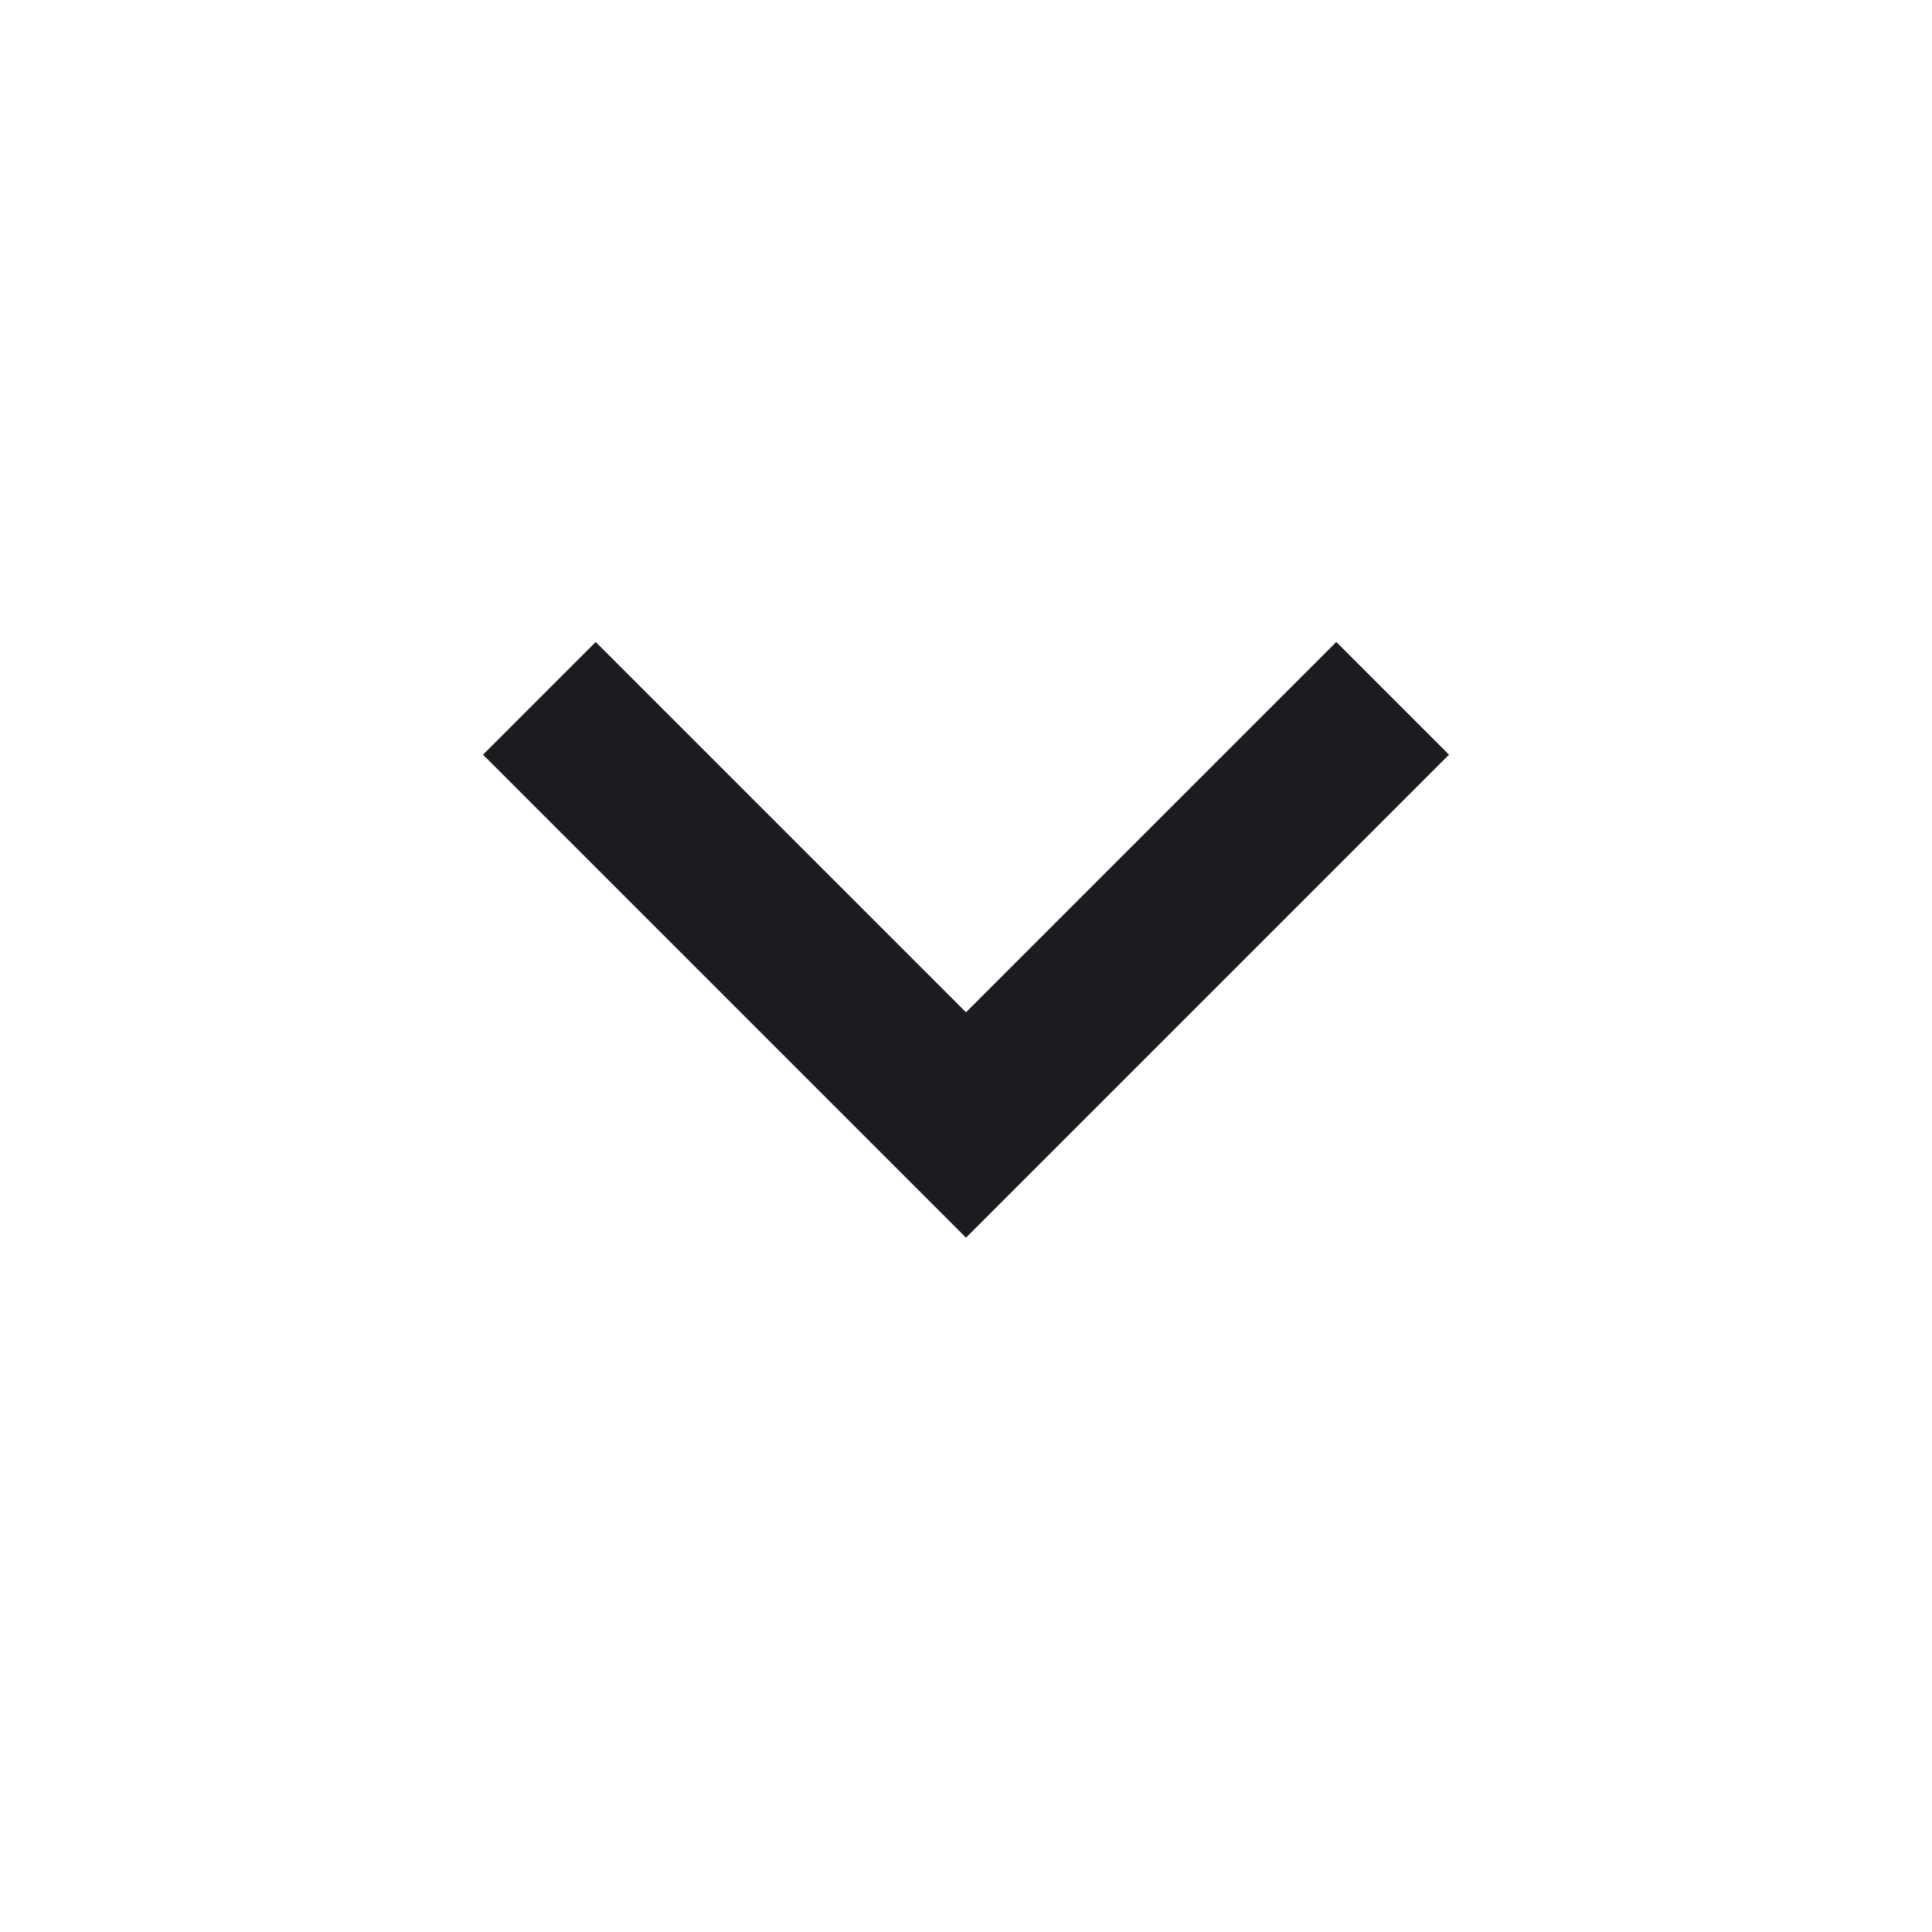
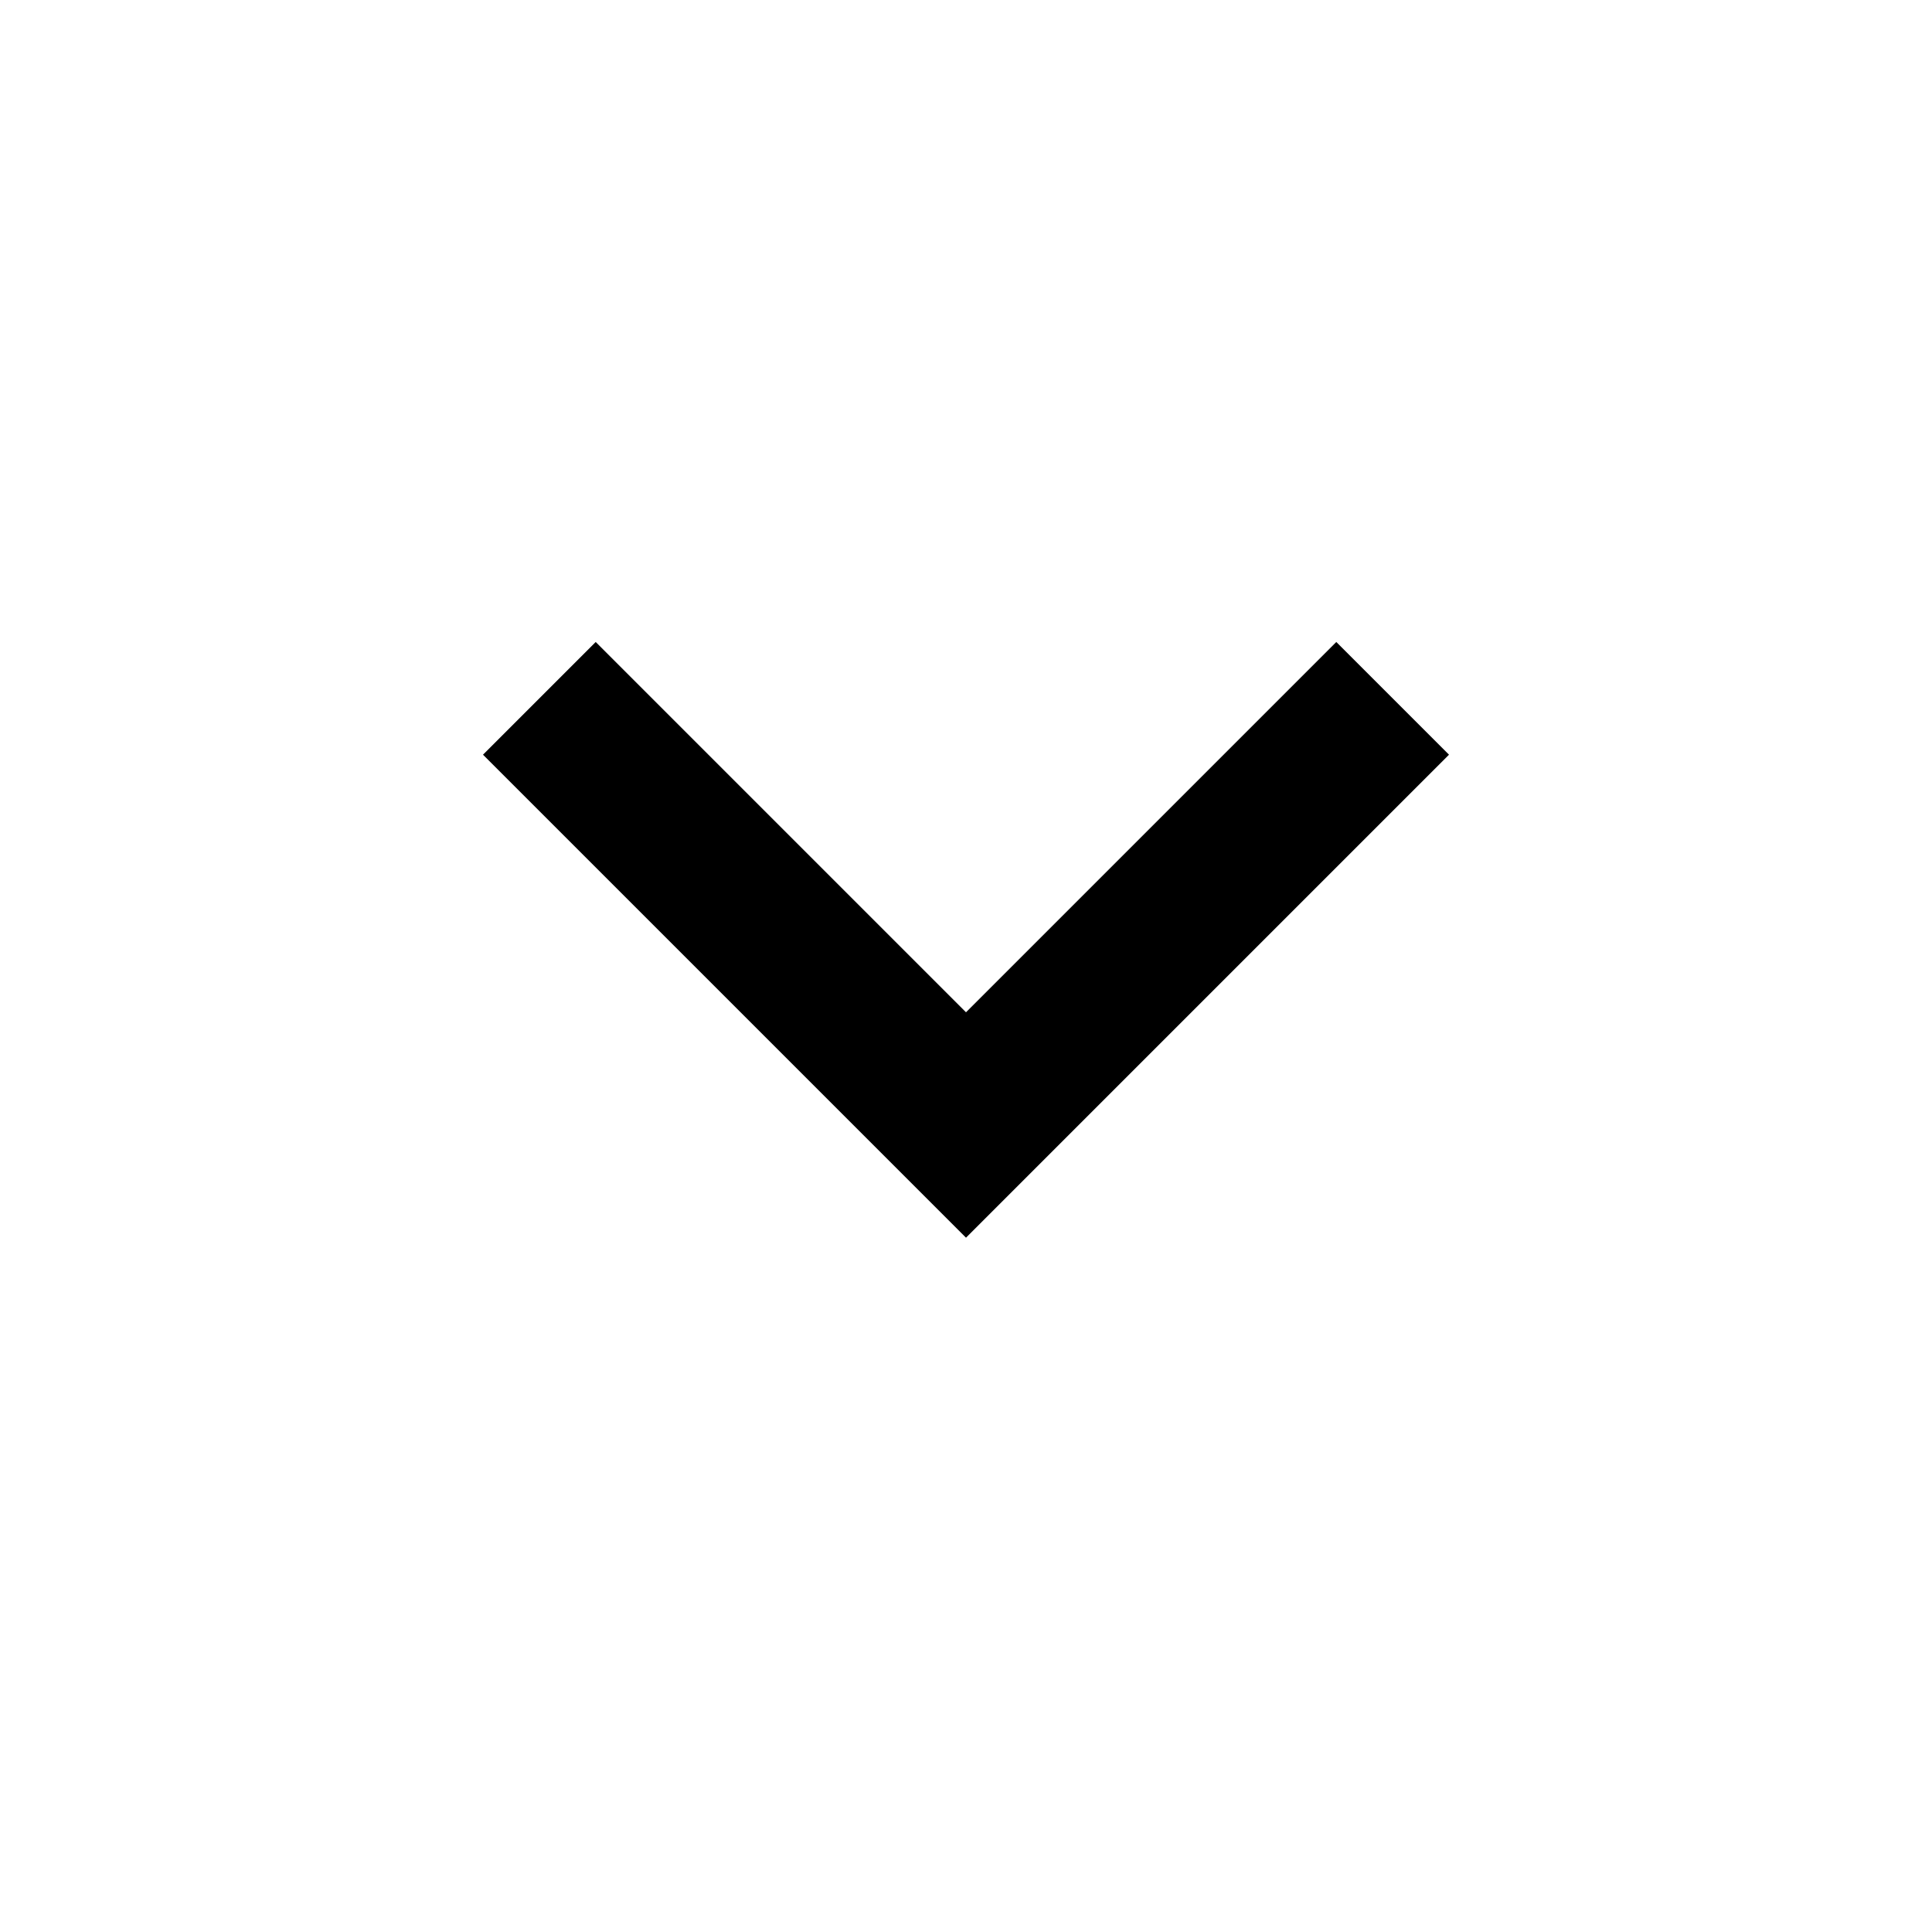
- <svg xmlns="http://www.w3.org/2000/svg" width="24" height="24" viewBox="0 0 24 24" fill="none">
+ <svg xmlns="http://www.w3.org/2000/svg" width="24" height="24" viewBox="0 0 24 24">
  <mask id="mask0_32_1785" style="mask-type:alpha" maskUnits="userSpaceOnUse" x="0" y="0" width="24" height="24">
-     <rect width="24" height="24" fill="#D9D9D9" />
+     <rect width="24" height="24" />
  </mask>
  <g mask="url(#mask0_32_1785)">
-     <path d="M12 15.375L6 9.375L7.4 7.975L12 12.575L16.6 7.975L18 9.375L12 15.375Z" fill="#1C1B1F" />
+     <path d="M12 15.375L6 9.375L7.4 7.975L12 12.575L16.6 7.975L18 9.375L12 15.375Z" />
  </g>
</svg>
